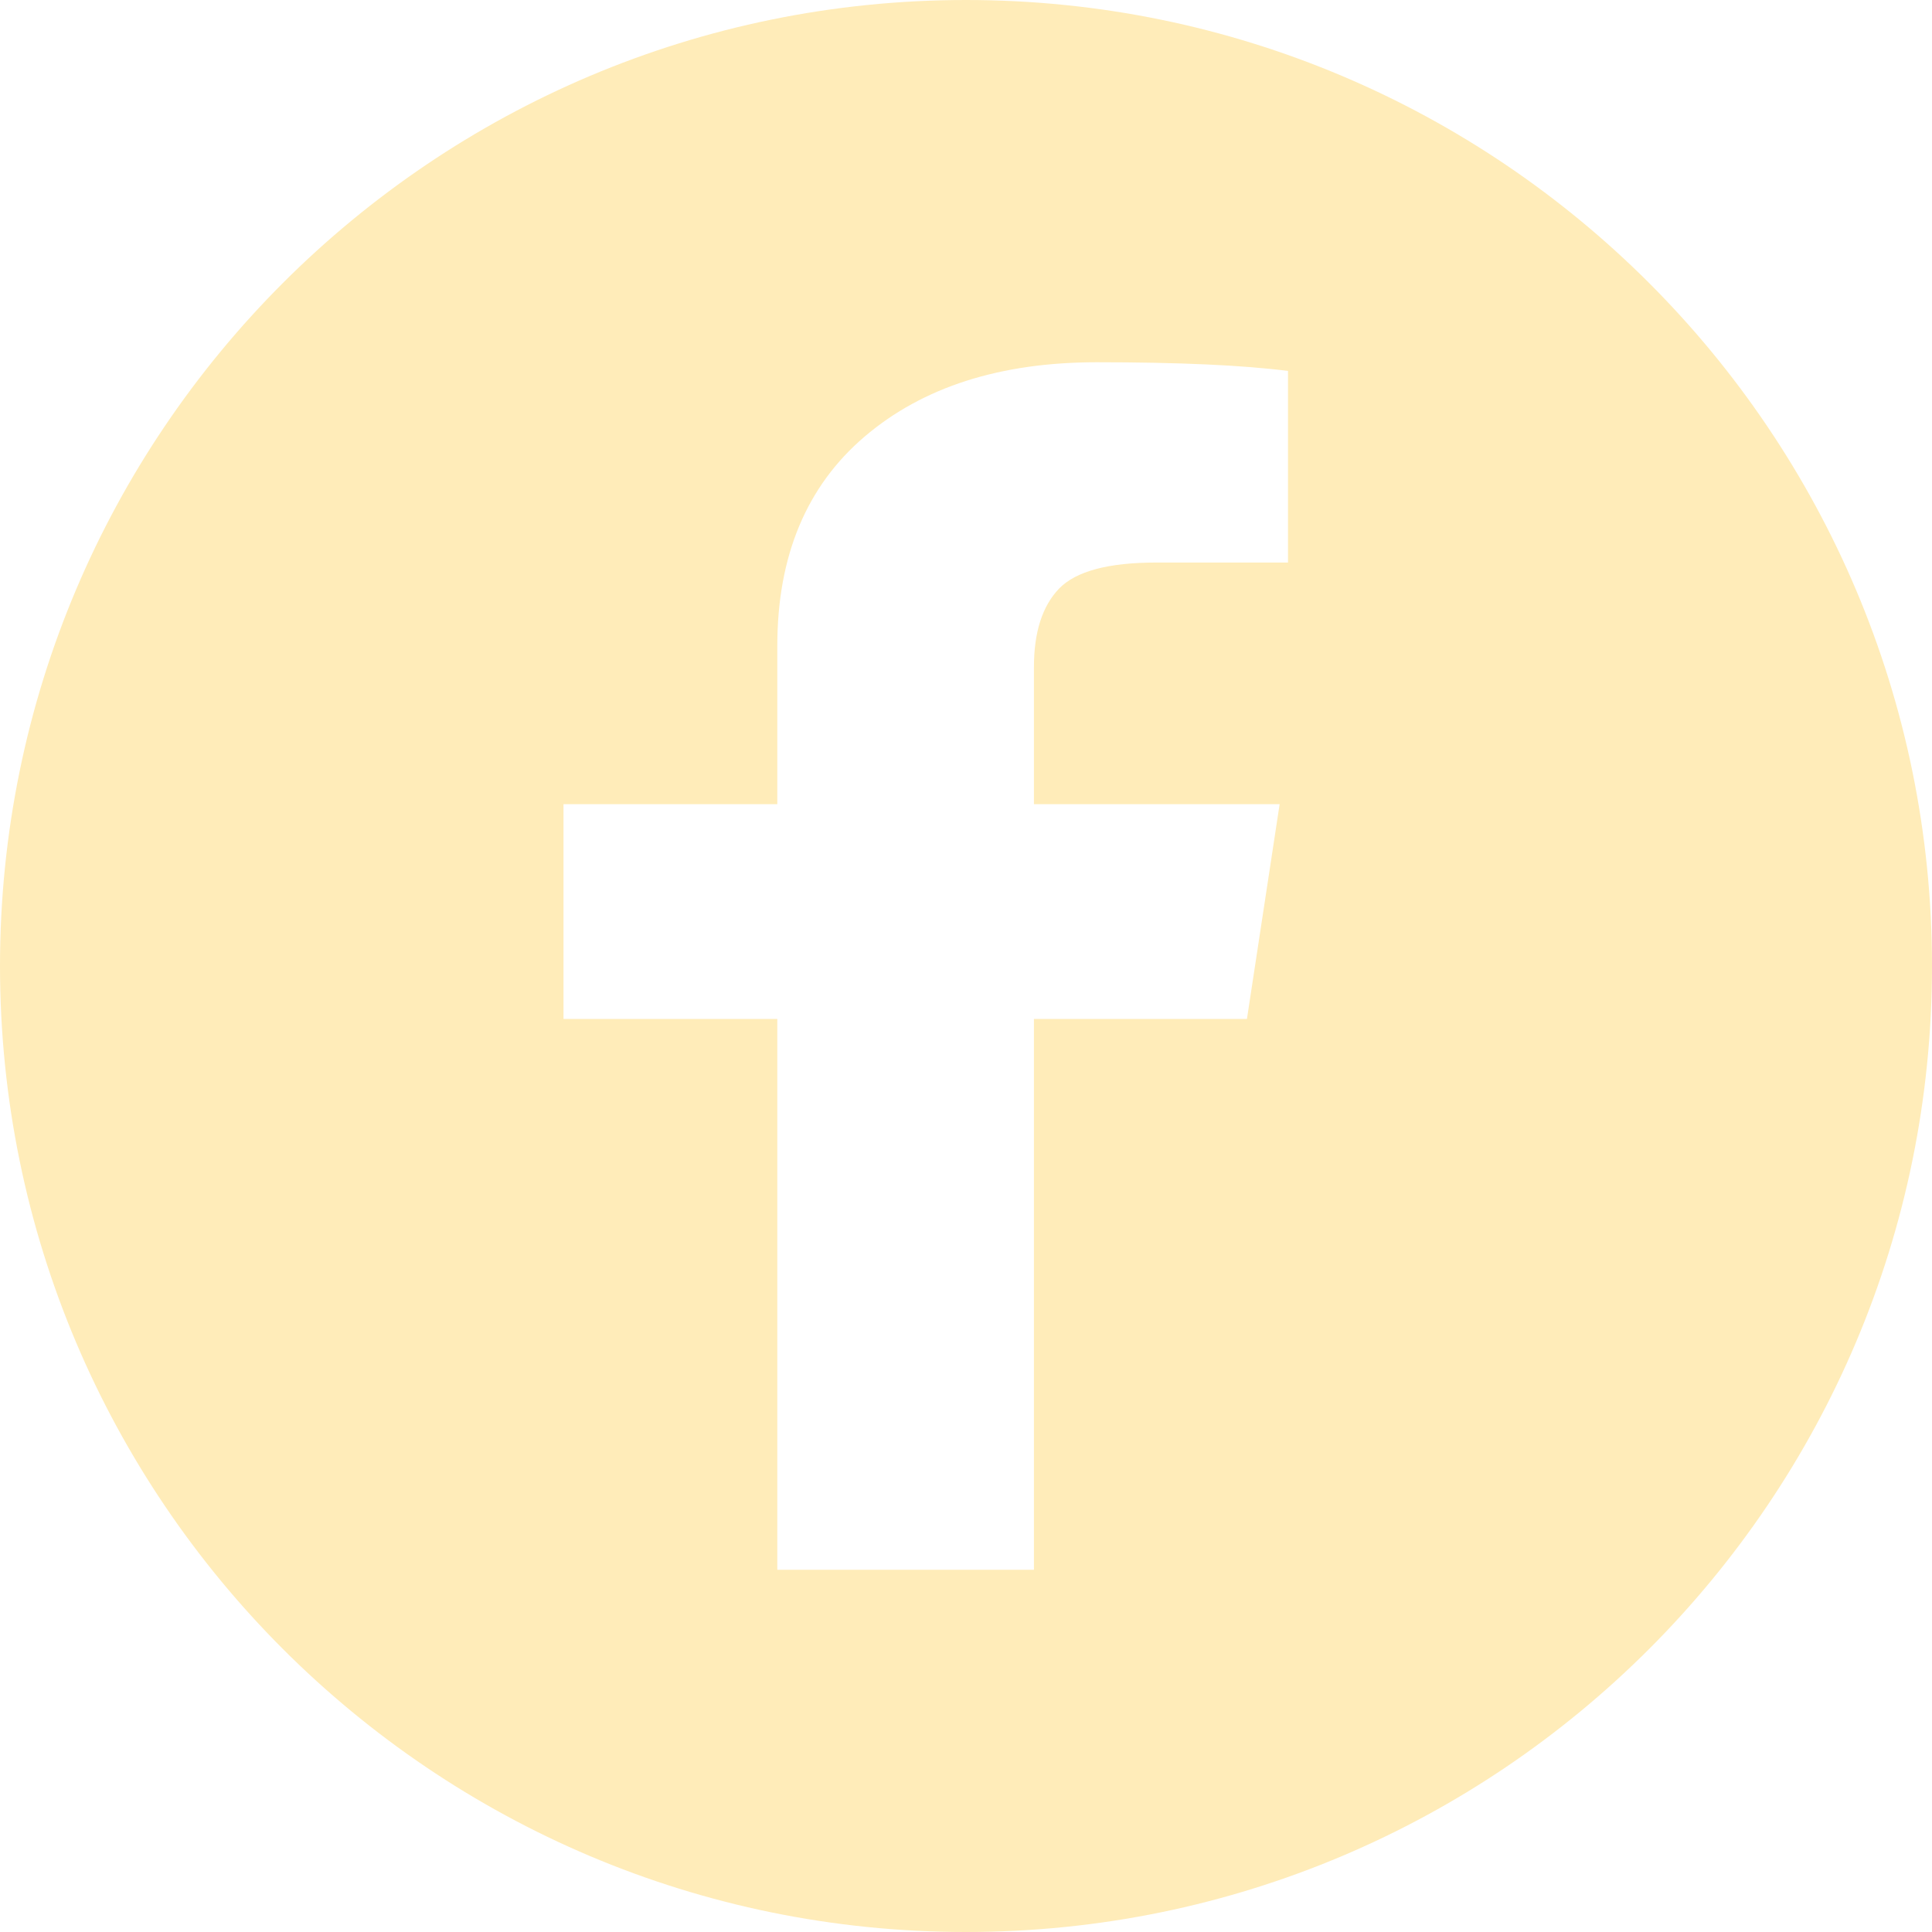
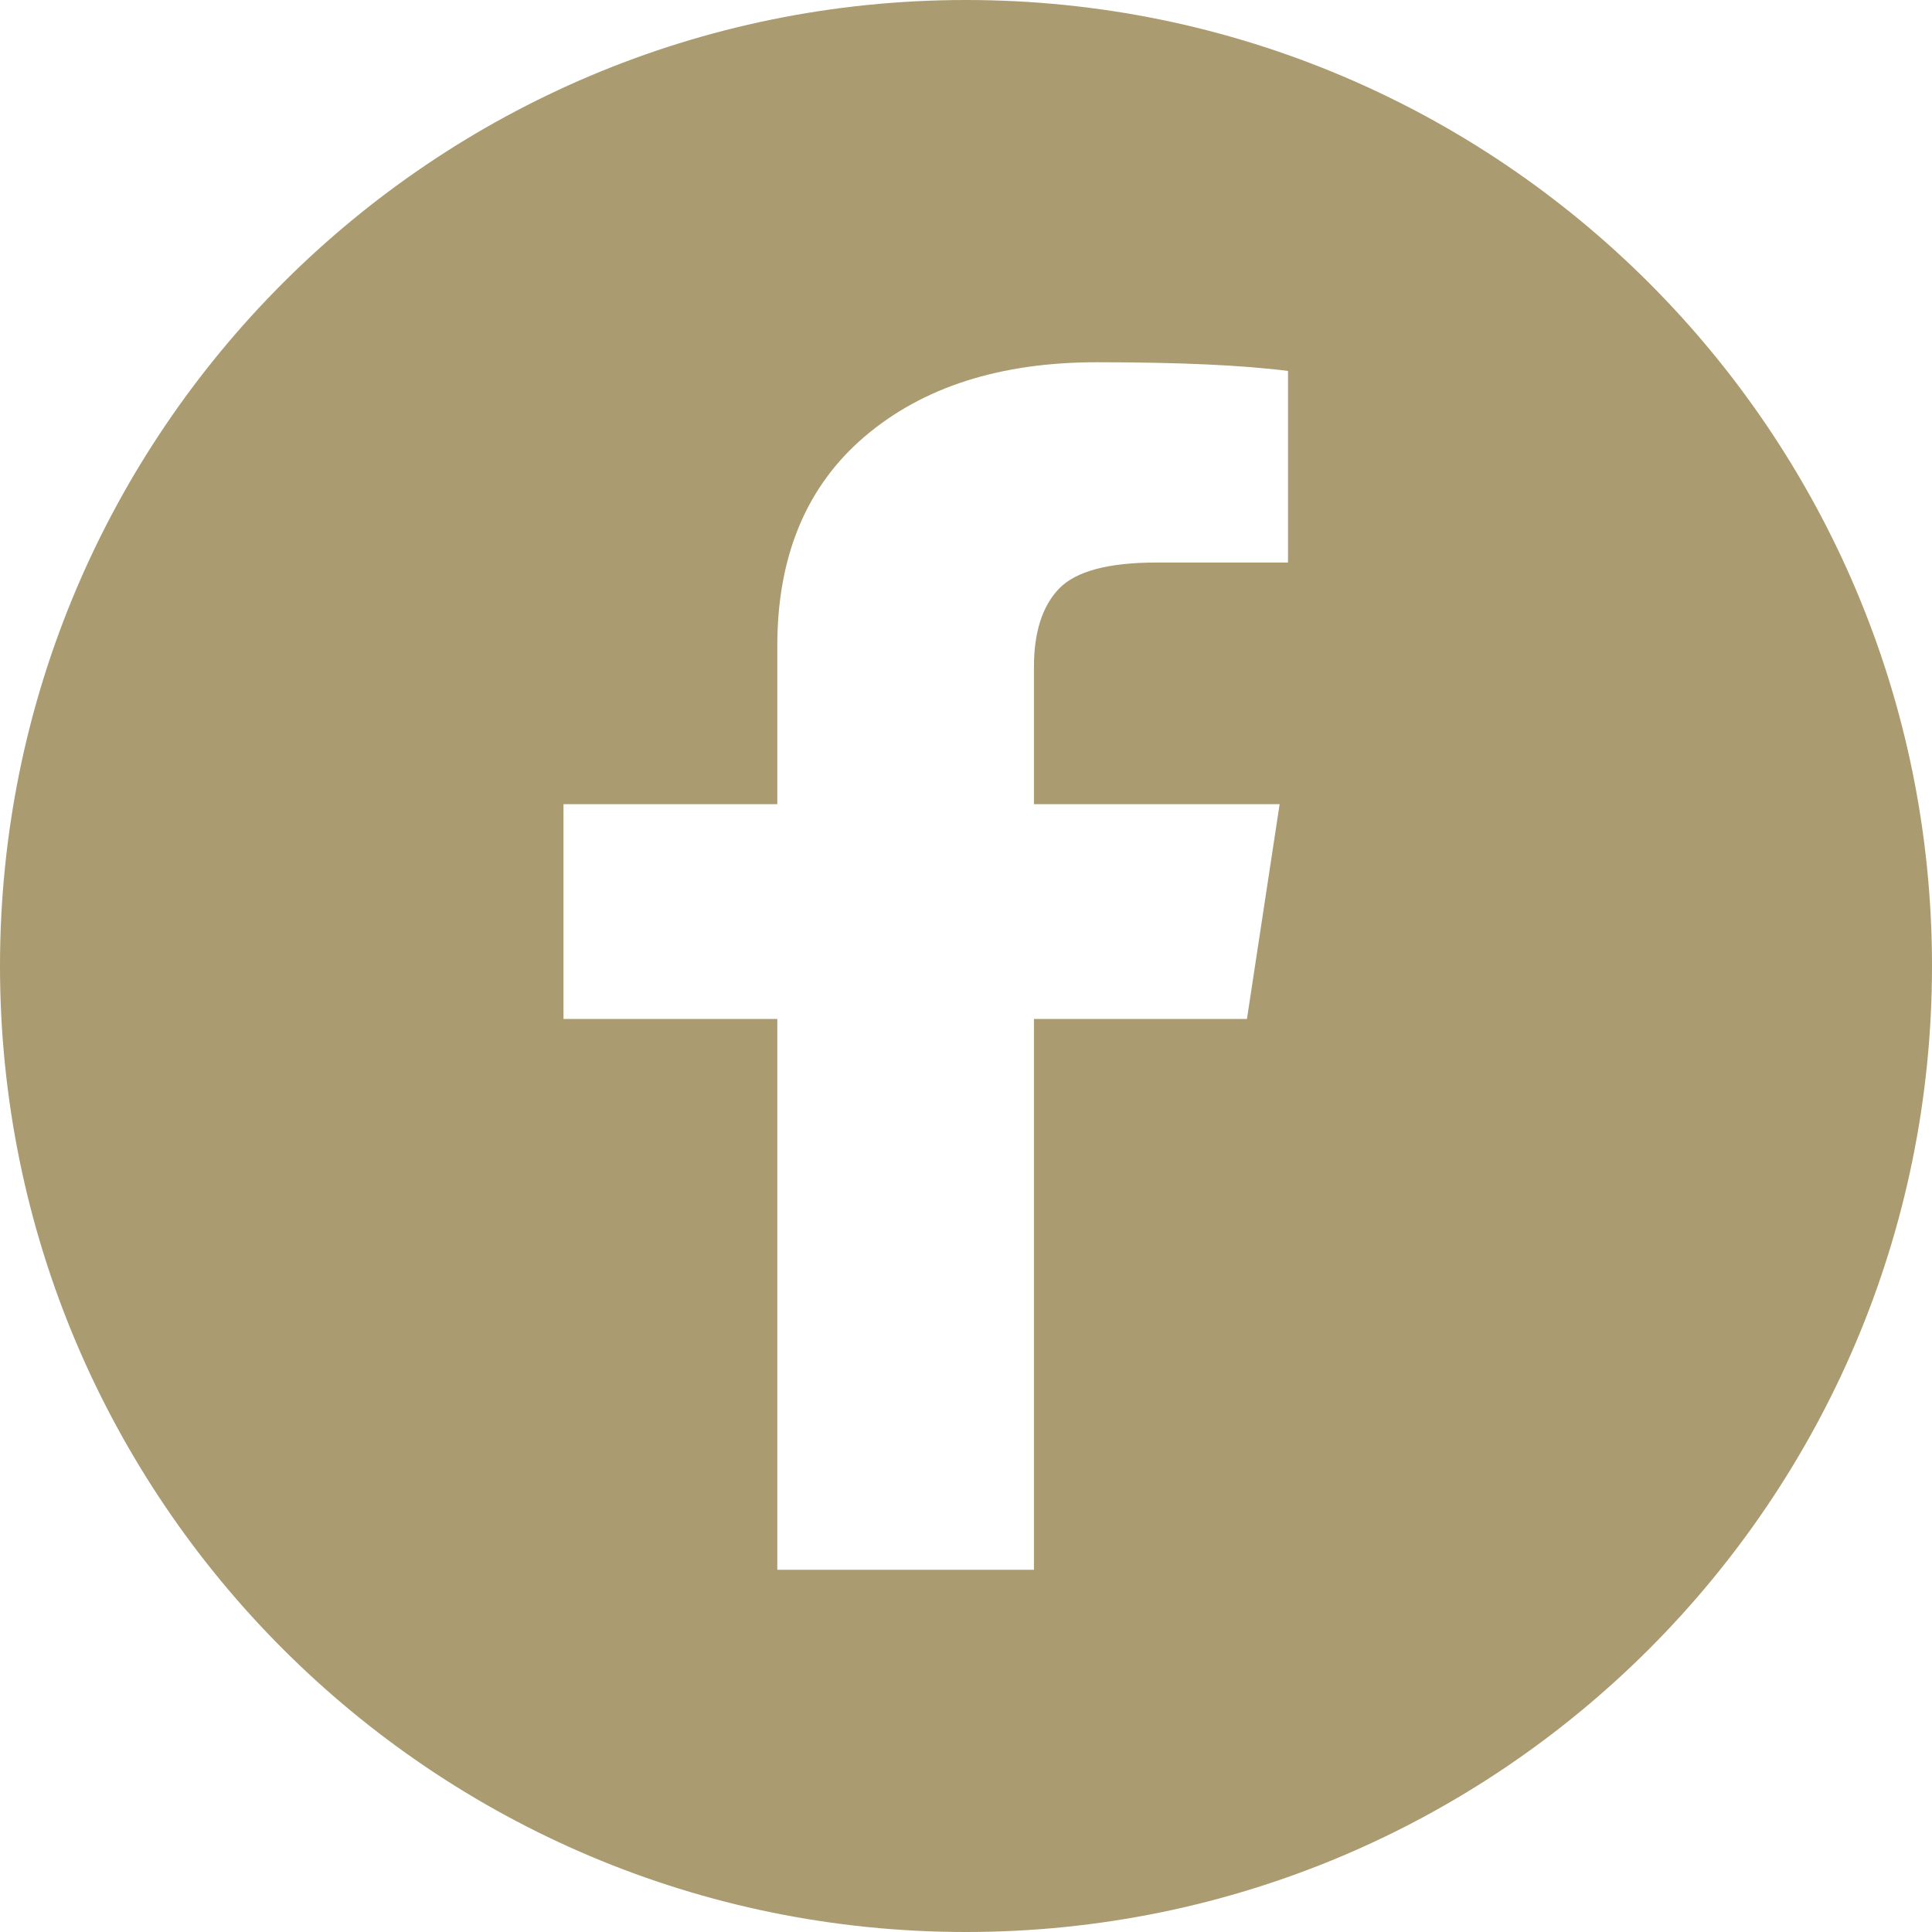
<svg xmlns="http://www.w3.org/2000/svg" width="24" height="24" fill="none">
-   <path fill-rule="evenodd" clip-rule="evenodd" d="M12 24c6.627 0 12-5.373 12-12S18.627 0 12 0 0 5.373 0 12s5.373 12 12 12zm4-19.392c-.562-.072-1.354-.108-2.375-.108-1.201 0-2.163.308-2.885.924-.722.616-1.084 1.483-1.084 2.6V9.99H7v2.668h2.656V19.5h3.188v-6.842h2.646l.406-2.668h-3.052V8.286c0-.433.104-.757.312-.974.209-.216.611-.324 1.209-.324H16v-2.38z" fill="#FFECB9" />
+   <path fill-rule="evenodd" clip-rule="evenodd" d="M12 24c6.627 0 12-5.373 12-12S18.627 0 12 0 0 5.373 0 12s5.373 12 12 12zm4-19.392c-.562-.072-1.354-.108-2.375-.108-1.201 0-2.163.308-2.885.924-.722.616-1.084 1.483-1.084 2.6V9.99H7v2.668h2.656V19.5h3.188v-6.842h2.646l.406-2.668h-3.052V8.286c0-.433.104-.757.312-.974.209-.216.611-.324 1.209-.324H16v-2.38z" fill="#AA9B71" />
</svg>
